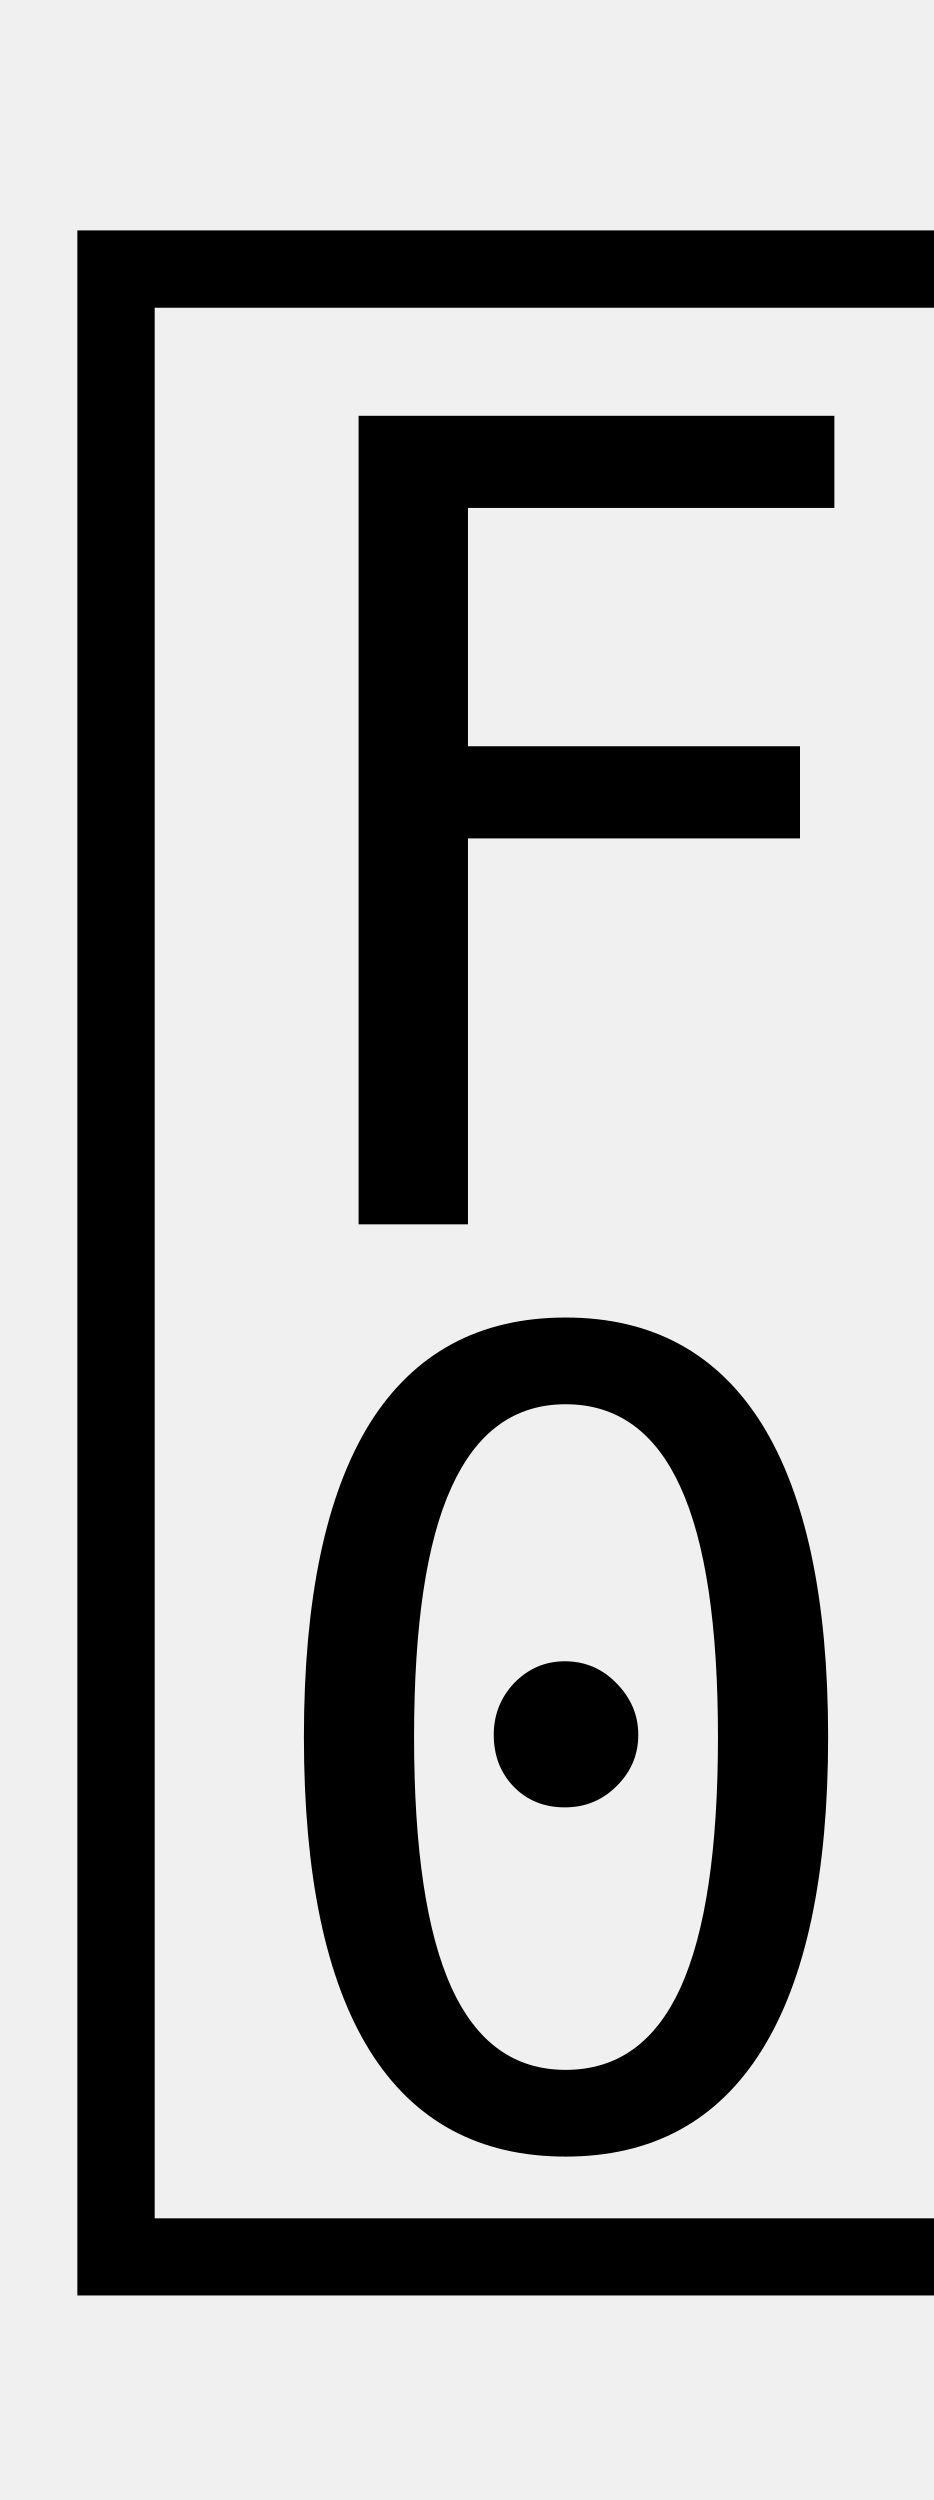
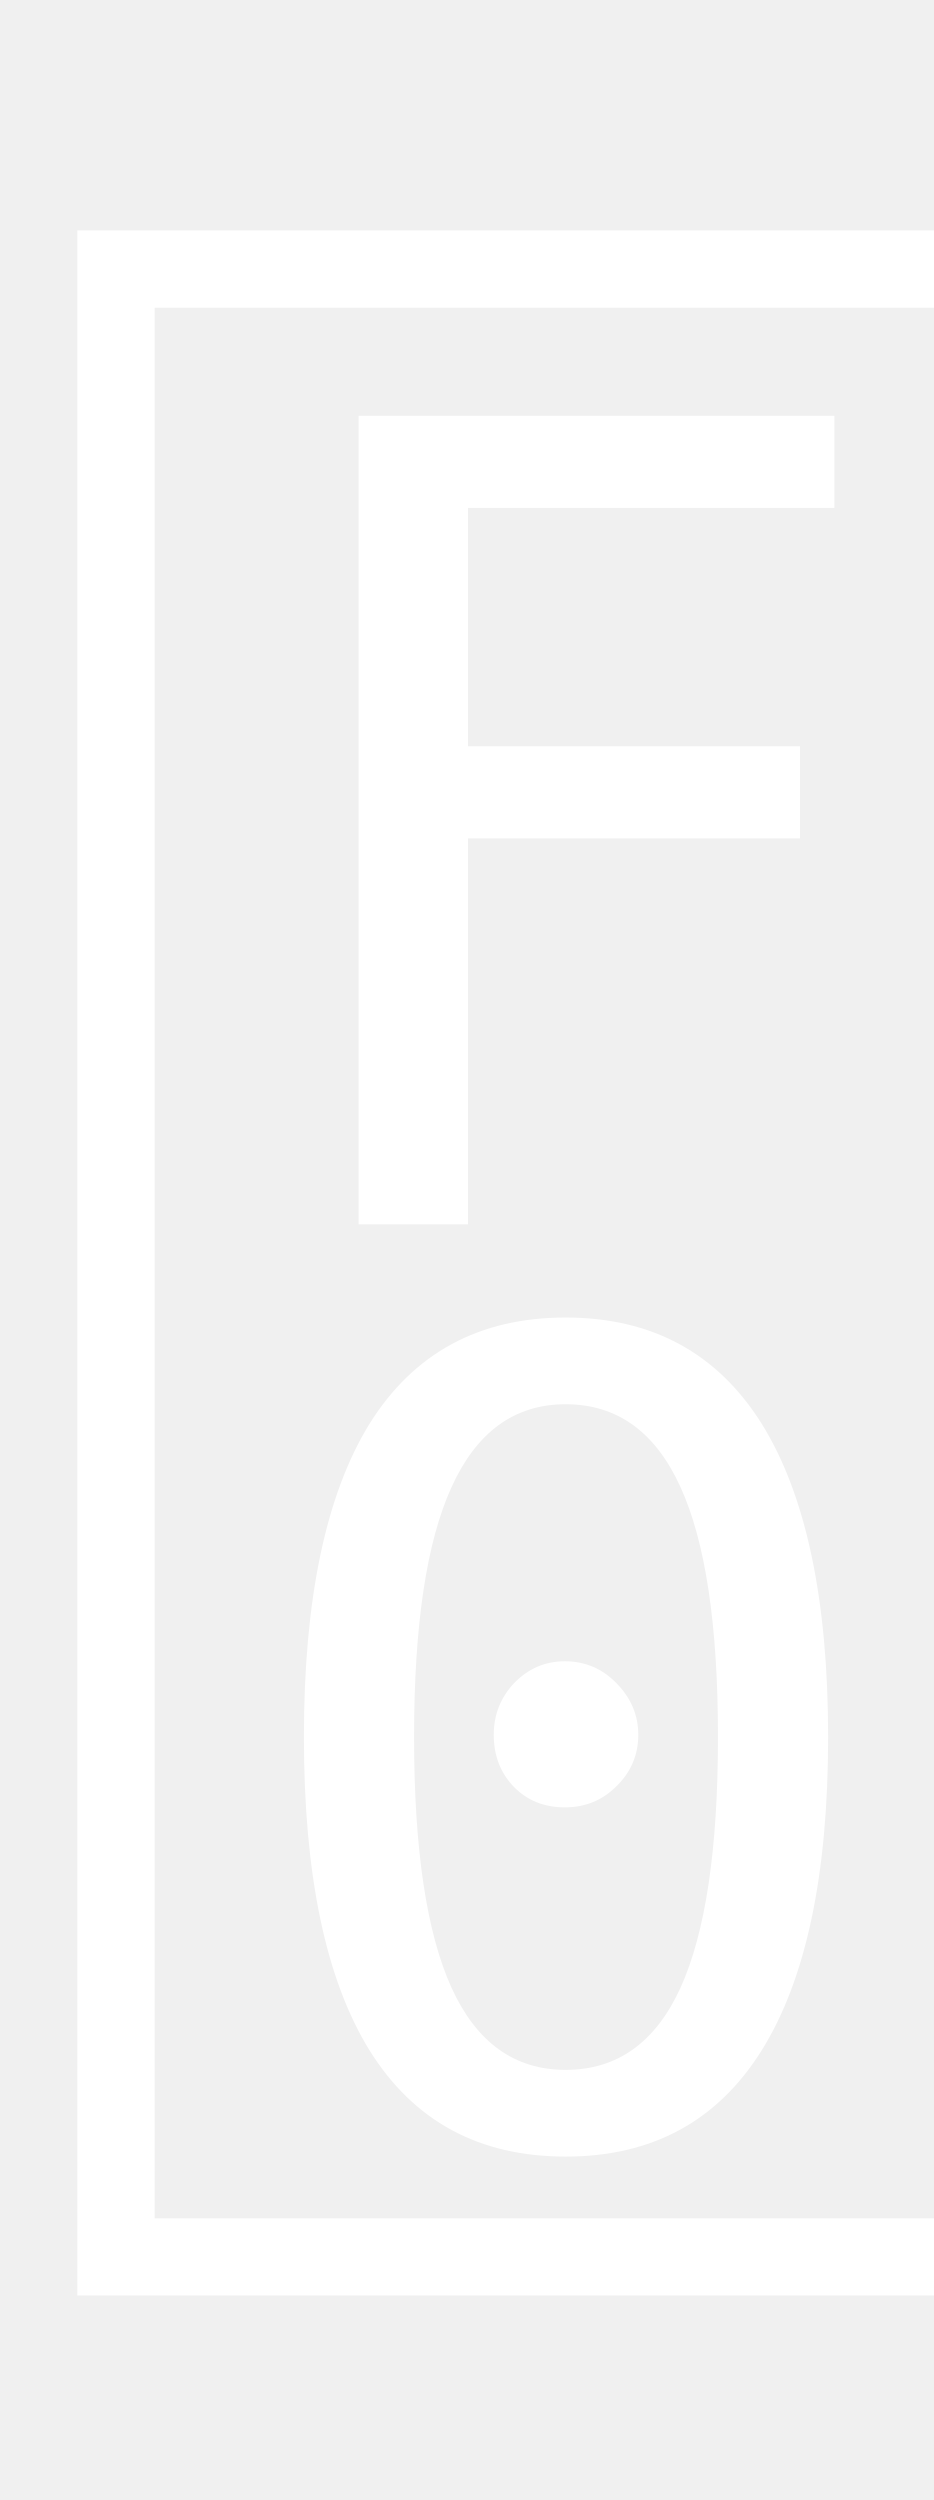
<svg xmlns="http://www.w3.org/2000/svg" version="1.1" id="Ebene_1" x="0px" y="0px" width="18.667px" height="50px" viewBox="0 0 18.667 50" enable-background="new 0 0 18.667 50" xml:space="preserve">
-   <text transform="matrix(1 0 0 1 0 42.8193)" font-family="'FontAwesome'" font-size="48.824"></text>
+   <text transform="matrix(1 0 0 1 0 42.8193)" fill="#FFFFFF" font-family="'FontAwesome'" font-size="48.824"></text>
</svg>
